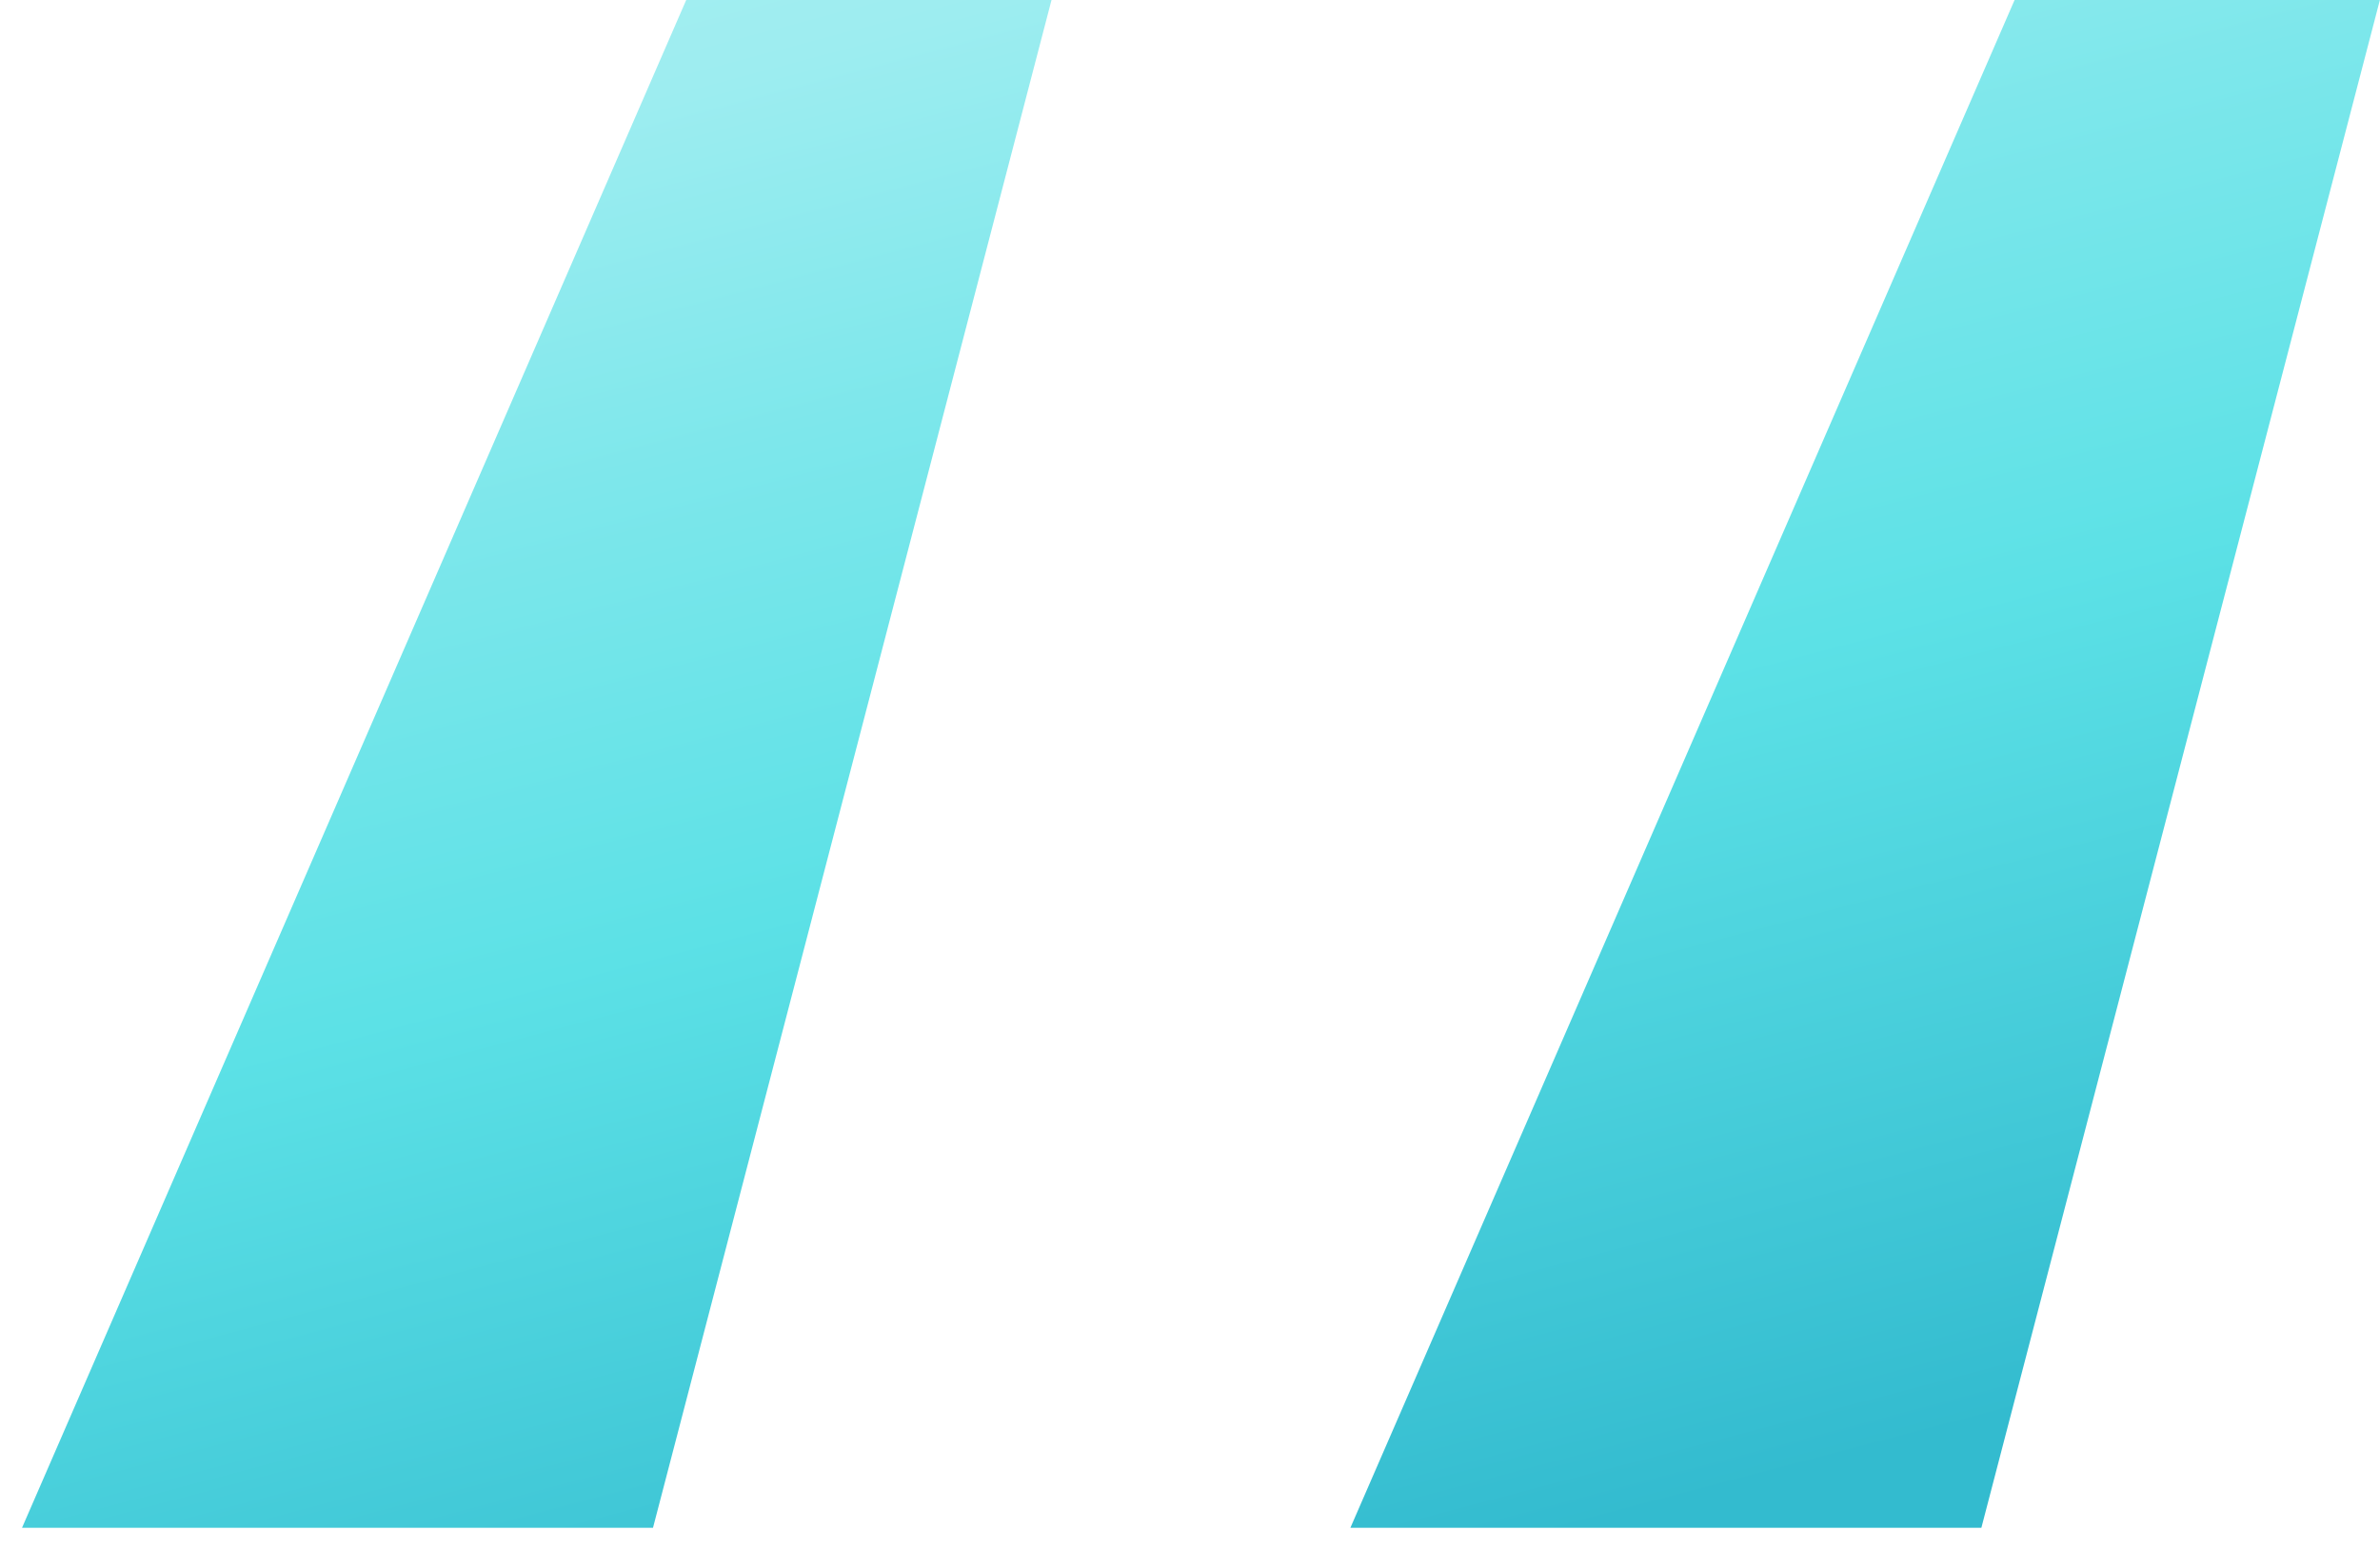
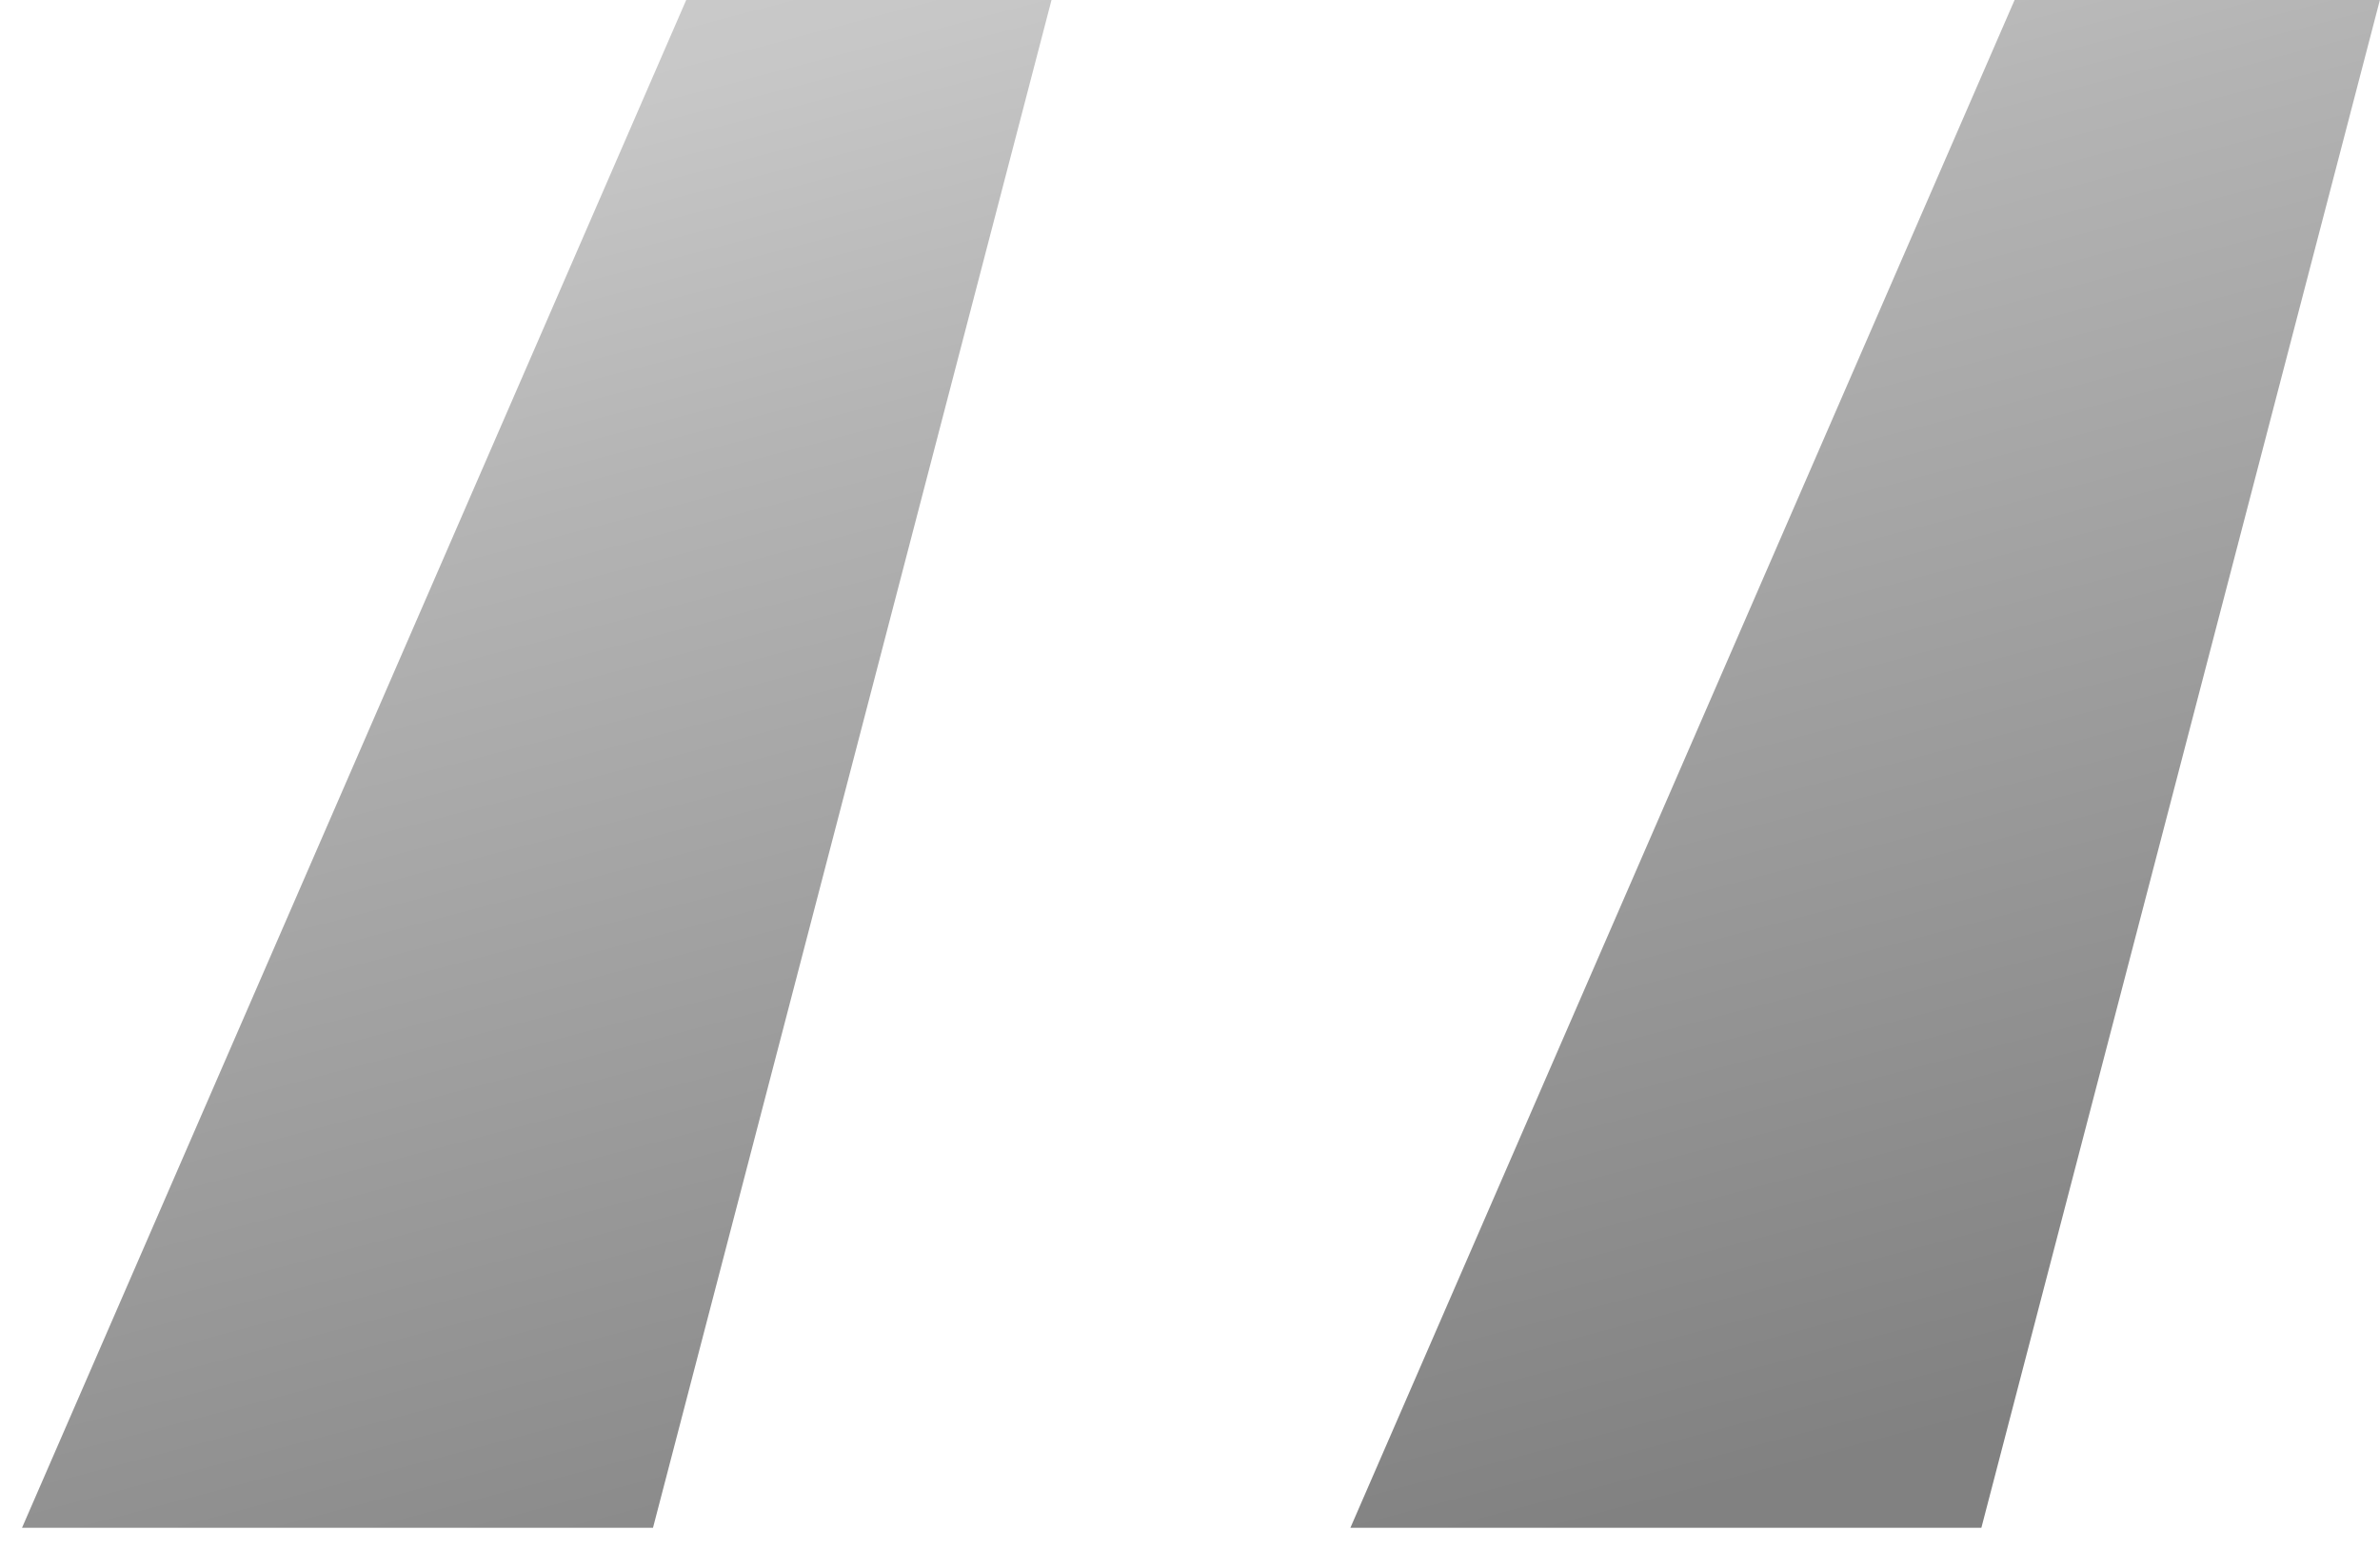
<svg xmlns="http://www.w3.org/2000/svg" width="43" height="28" viewBox="0 0 43 28" fill="none">
  <path d="M11.798 27.6L18.998 0H12.398L0.398 27.6H11.798ZM35.798 27.6L42.998 0H36.398L24.398 27.6H35.798Z" fill="url(#paint0_linear_310_509)" />
  <defs>
    <linearGradient id="paint0_linear_310_509" x1="28.861" y1="-24.797" x2="41.794" y2="24.147" gradientUnits="userSpaceOnUse">
-       <stop offset="0.009" stop-color="#DEF9FA" />
-       <stop offset="0.172" stop-color="#BEF3F5" />
-       <stop offset="0.42" stop-color="#9DEDF0" />
-       <stop offset="0.551" stop-color="#7DE7EB" />
-       <stop offset="0.715" stop-color="#5CE1E6" />
-       <stop offset="1" stop-color="#33BBCF" />
+       <stop offset="0.009" stop-color="#ececec" />
+       <stop offset="0.172" stop-color="#dadada" />
+       <stop offset="0.42" stop-color="#c7c7c7" />
+       <stop offset="0.551" stop-color="#b4b4b4" />
+       <stop offset="0.715" stop-color="#a1a1a1" />
+       <stop offset="1" stop-color="#818181" />
    </linearGradient>
  </defs>
</svg>
